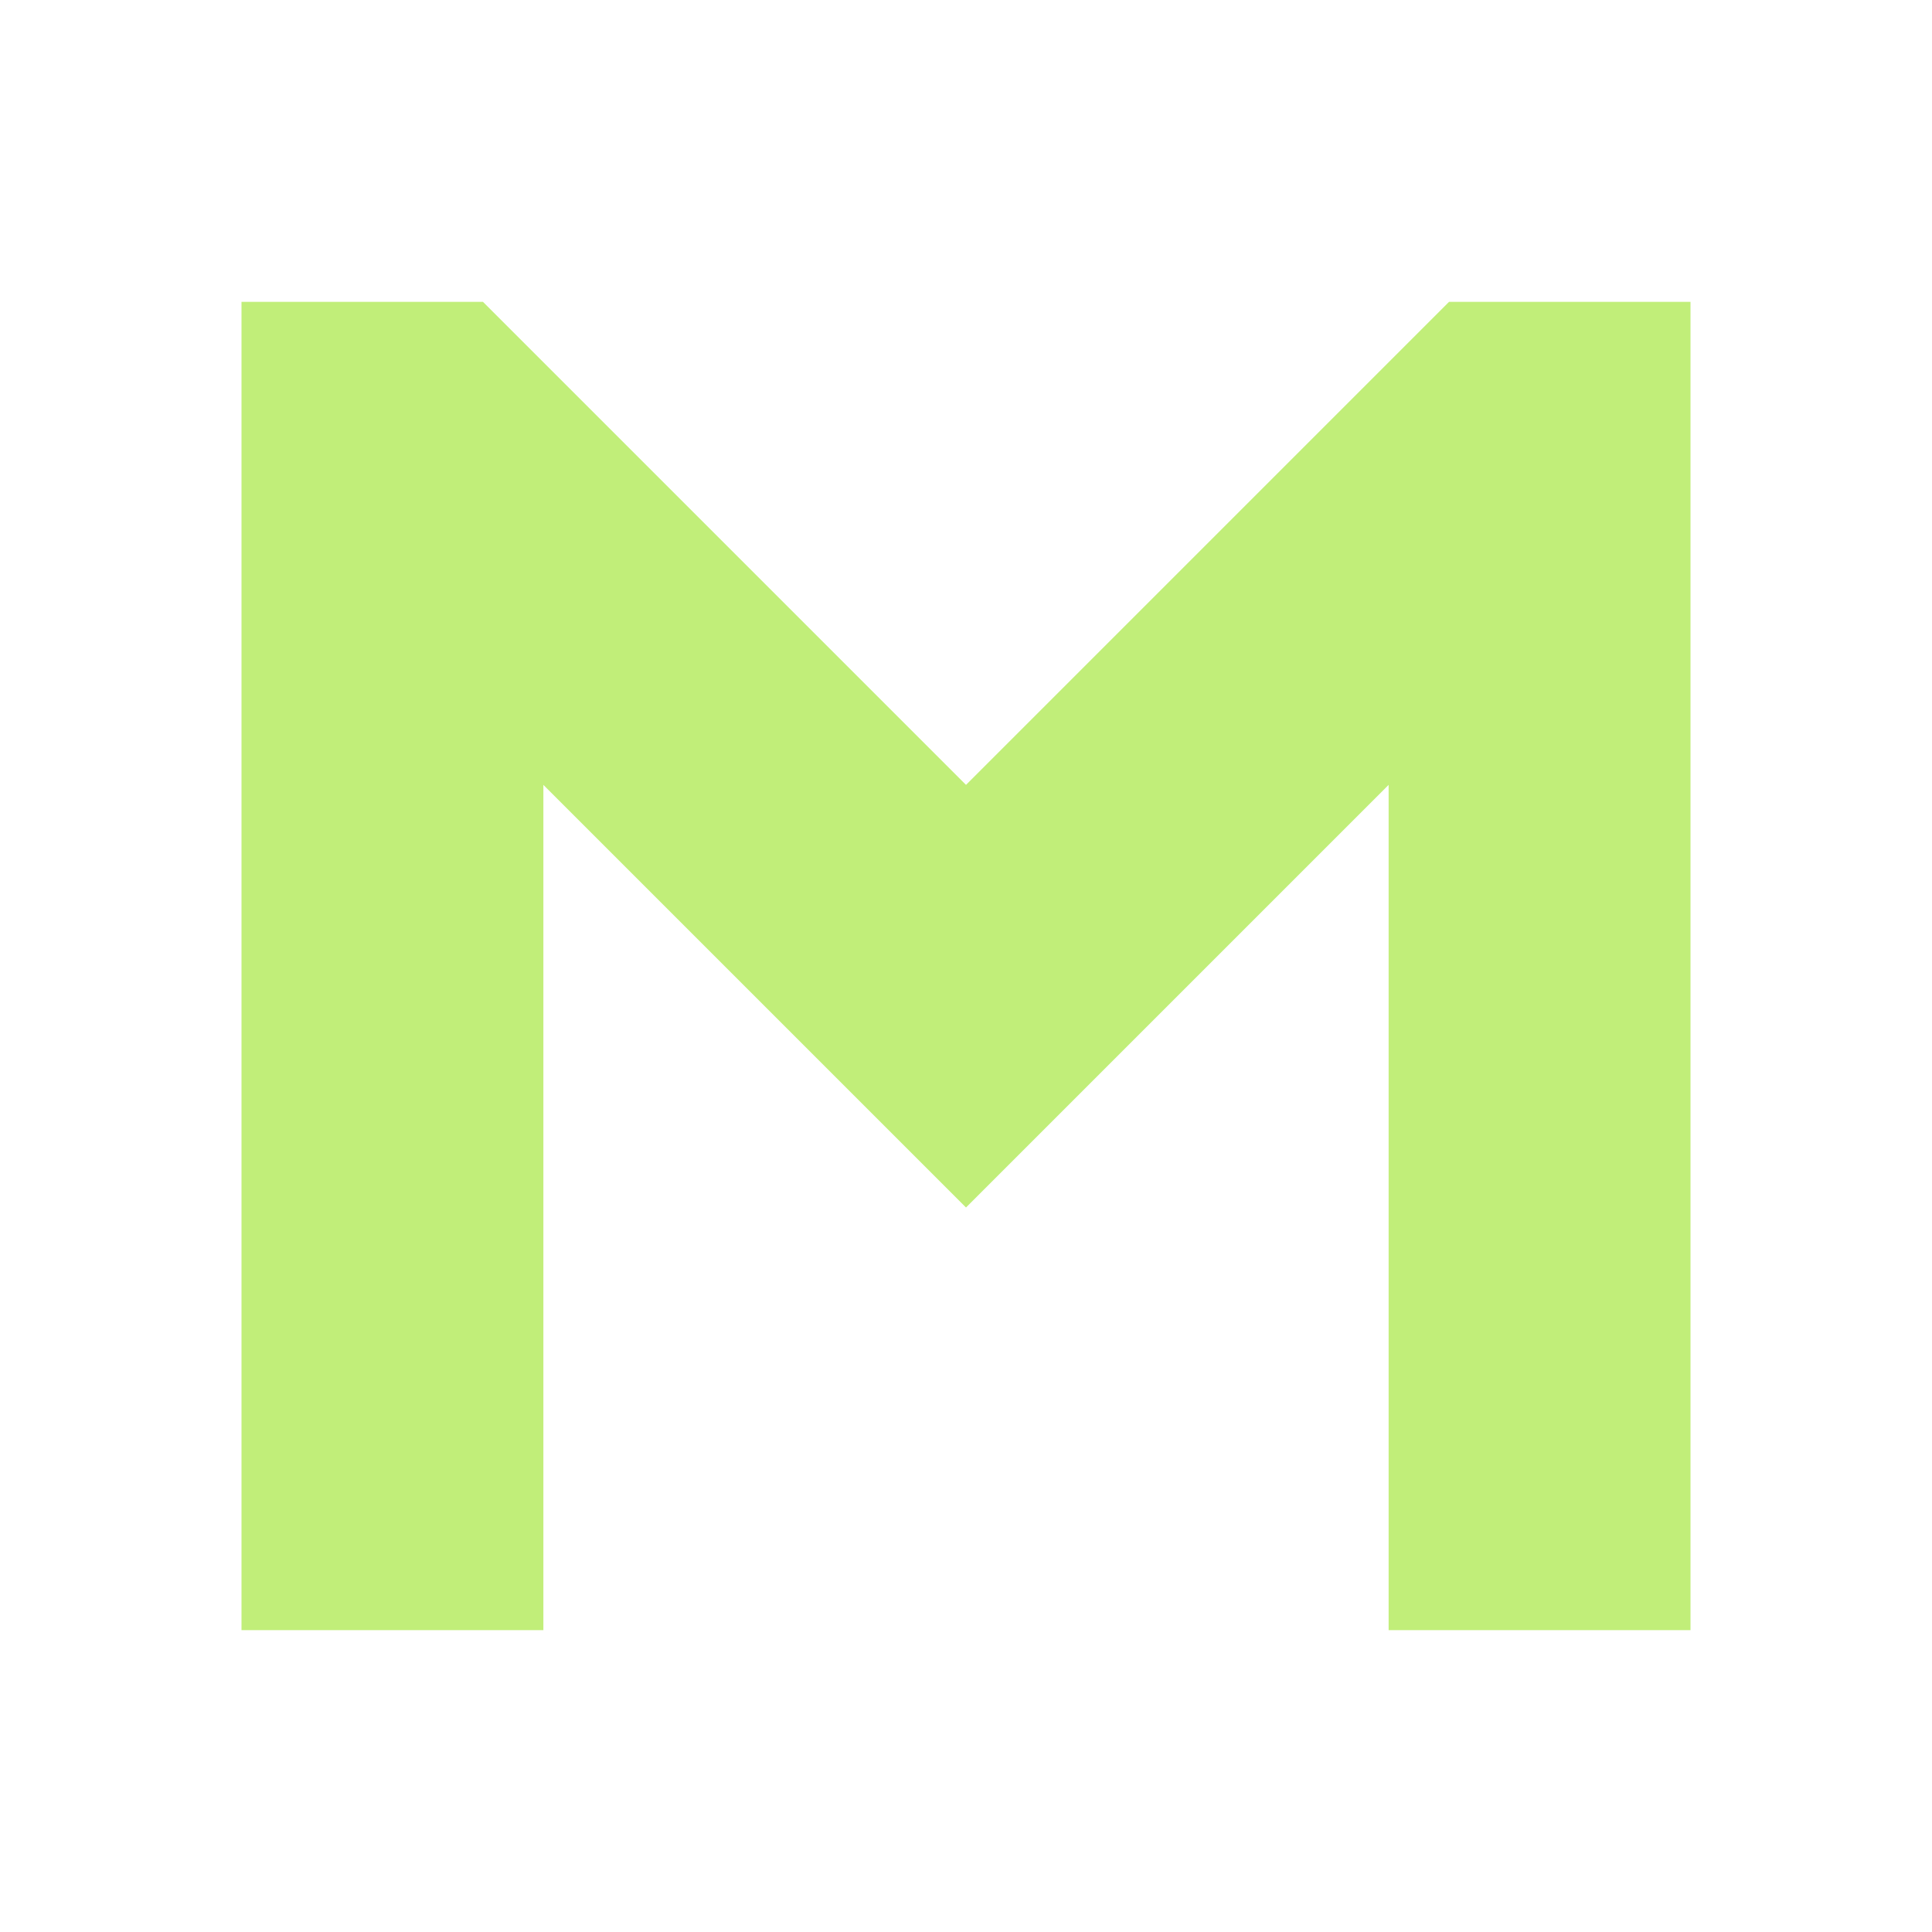
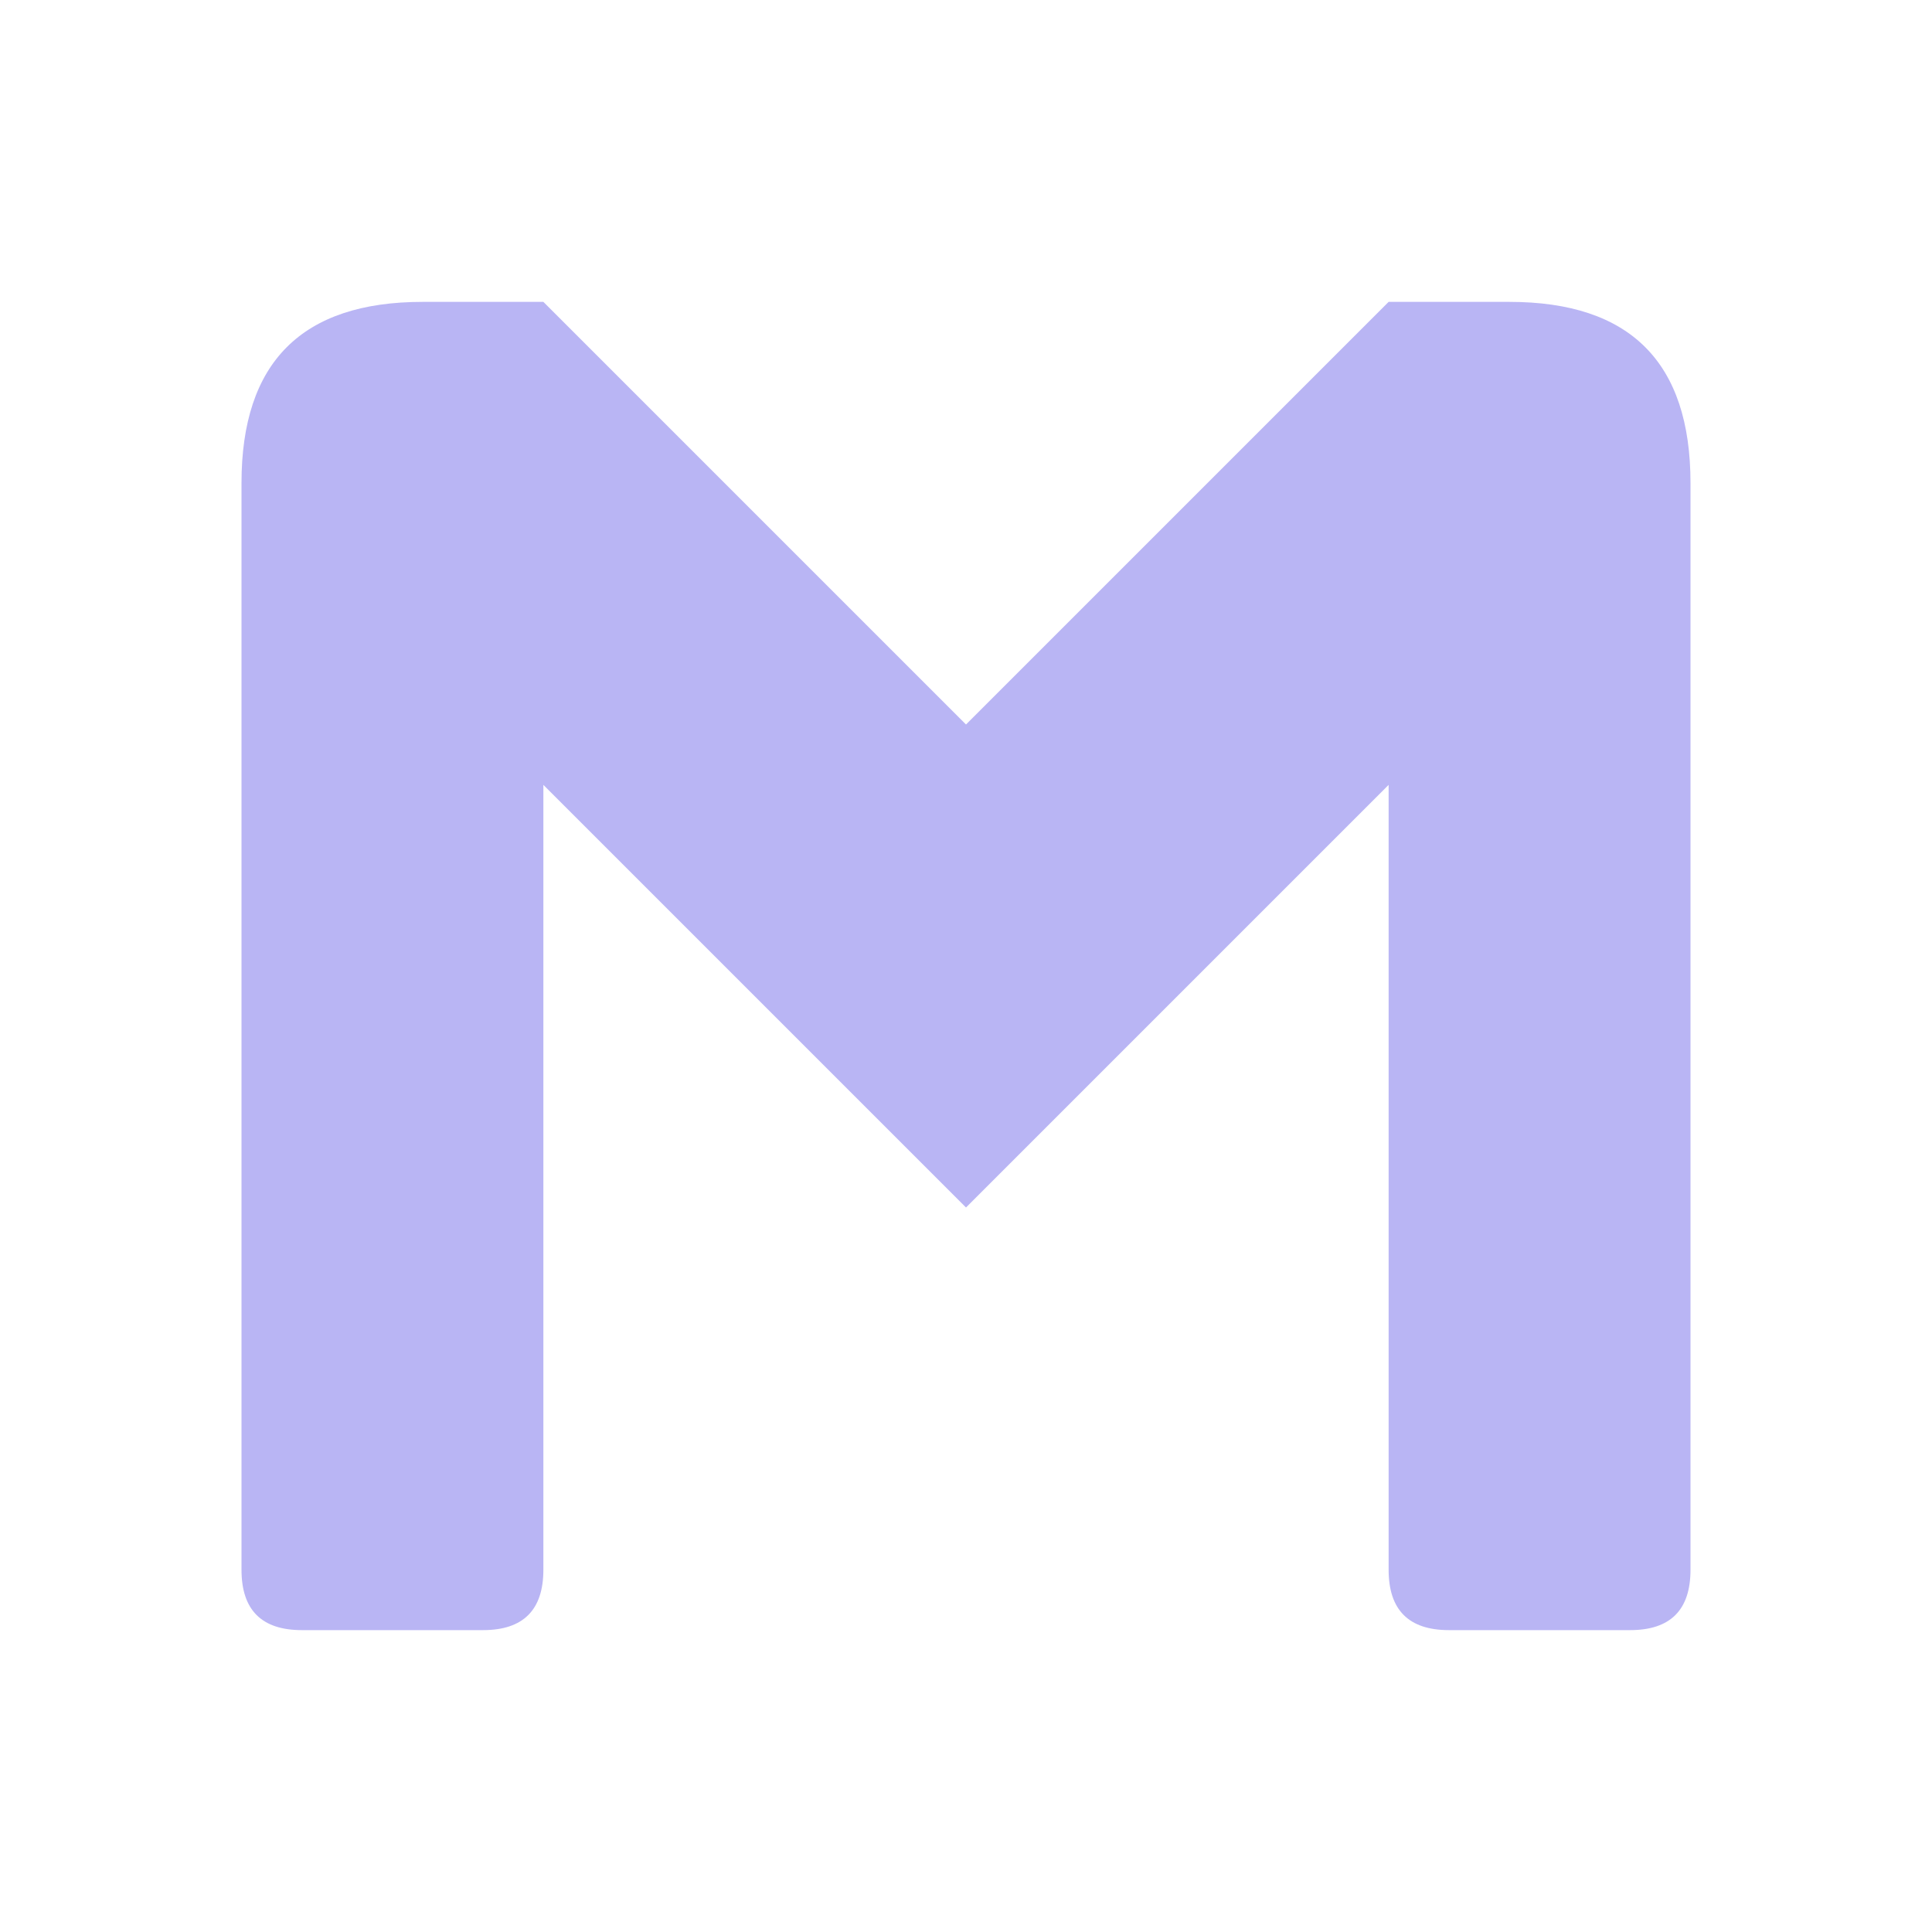
<svg xmlns="http://www.w3.org/2000/svg" viewBox="0 0 256 256" role="img" aria-labelledby="title">
-   <g fill="#c1ee79">
-     <path d="M32 216V40h32l64 64 64-64h32v176h-40V104l-56 56-56-56v112Z" />
-   </g>
+   <path fill="#B9B5F4" d="M40 216Q32 216 32 208V64Q32 40 56 40H72L128 96L184 40H200Q224 40 224 64V208Q224 216 216 216H192Q184 216 184 208V104L128 160L72 104V208Q72 216 64 216Z" />
</svg>
